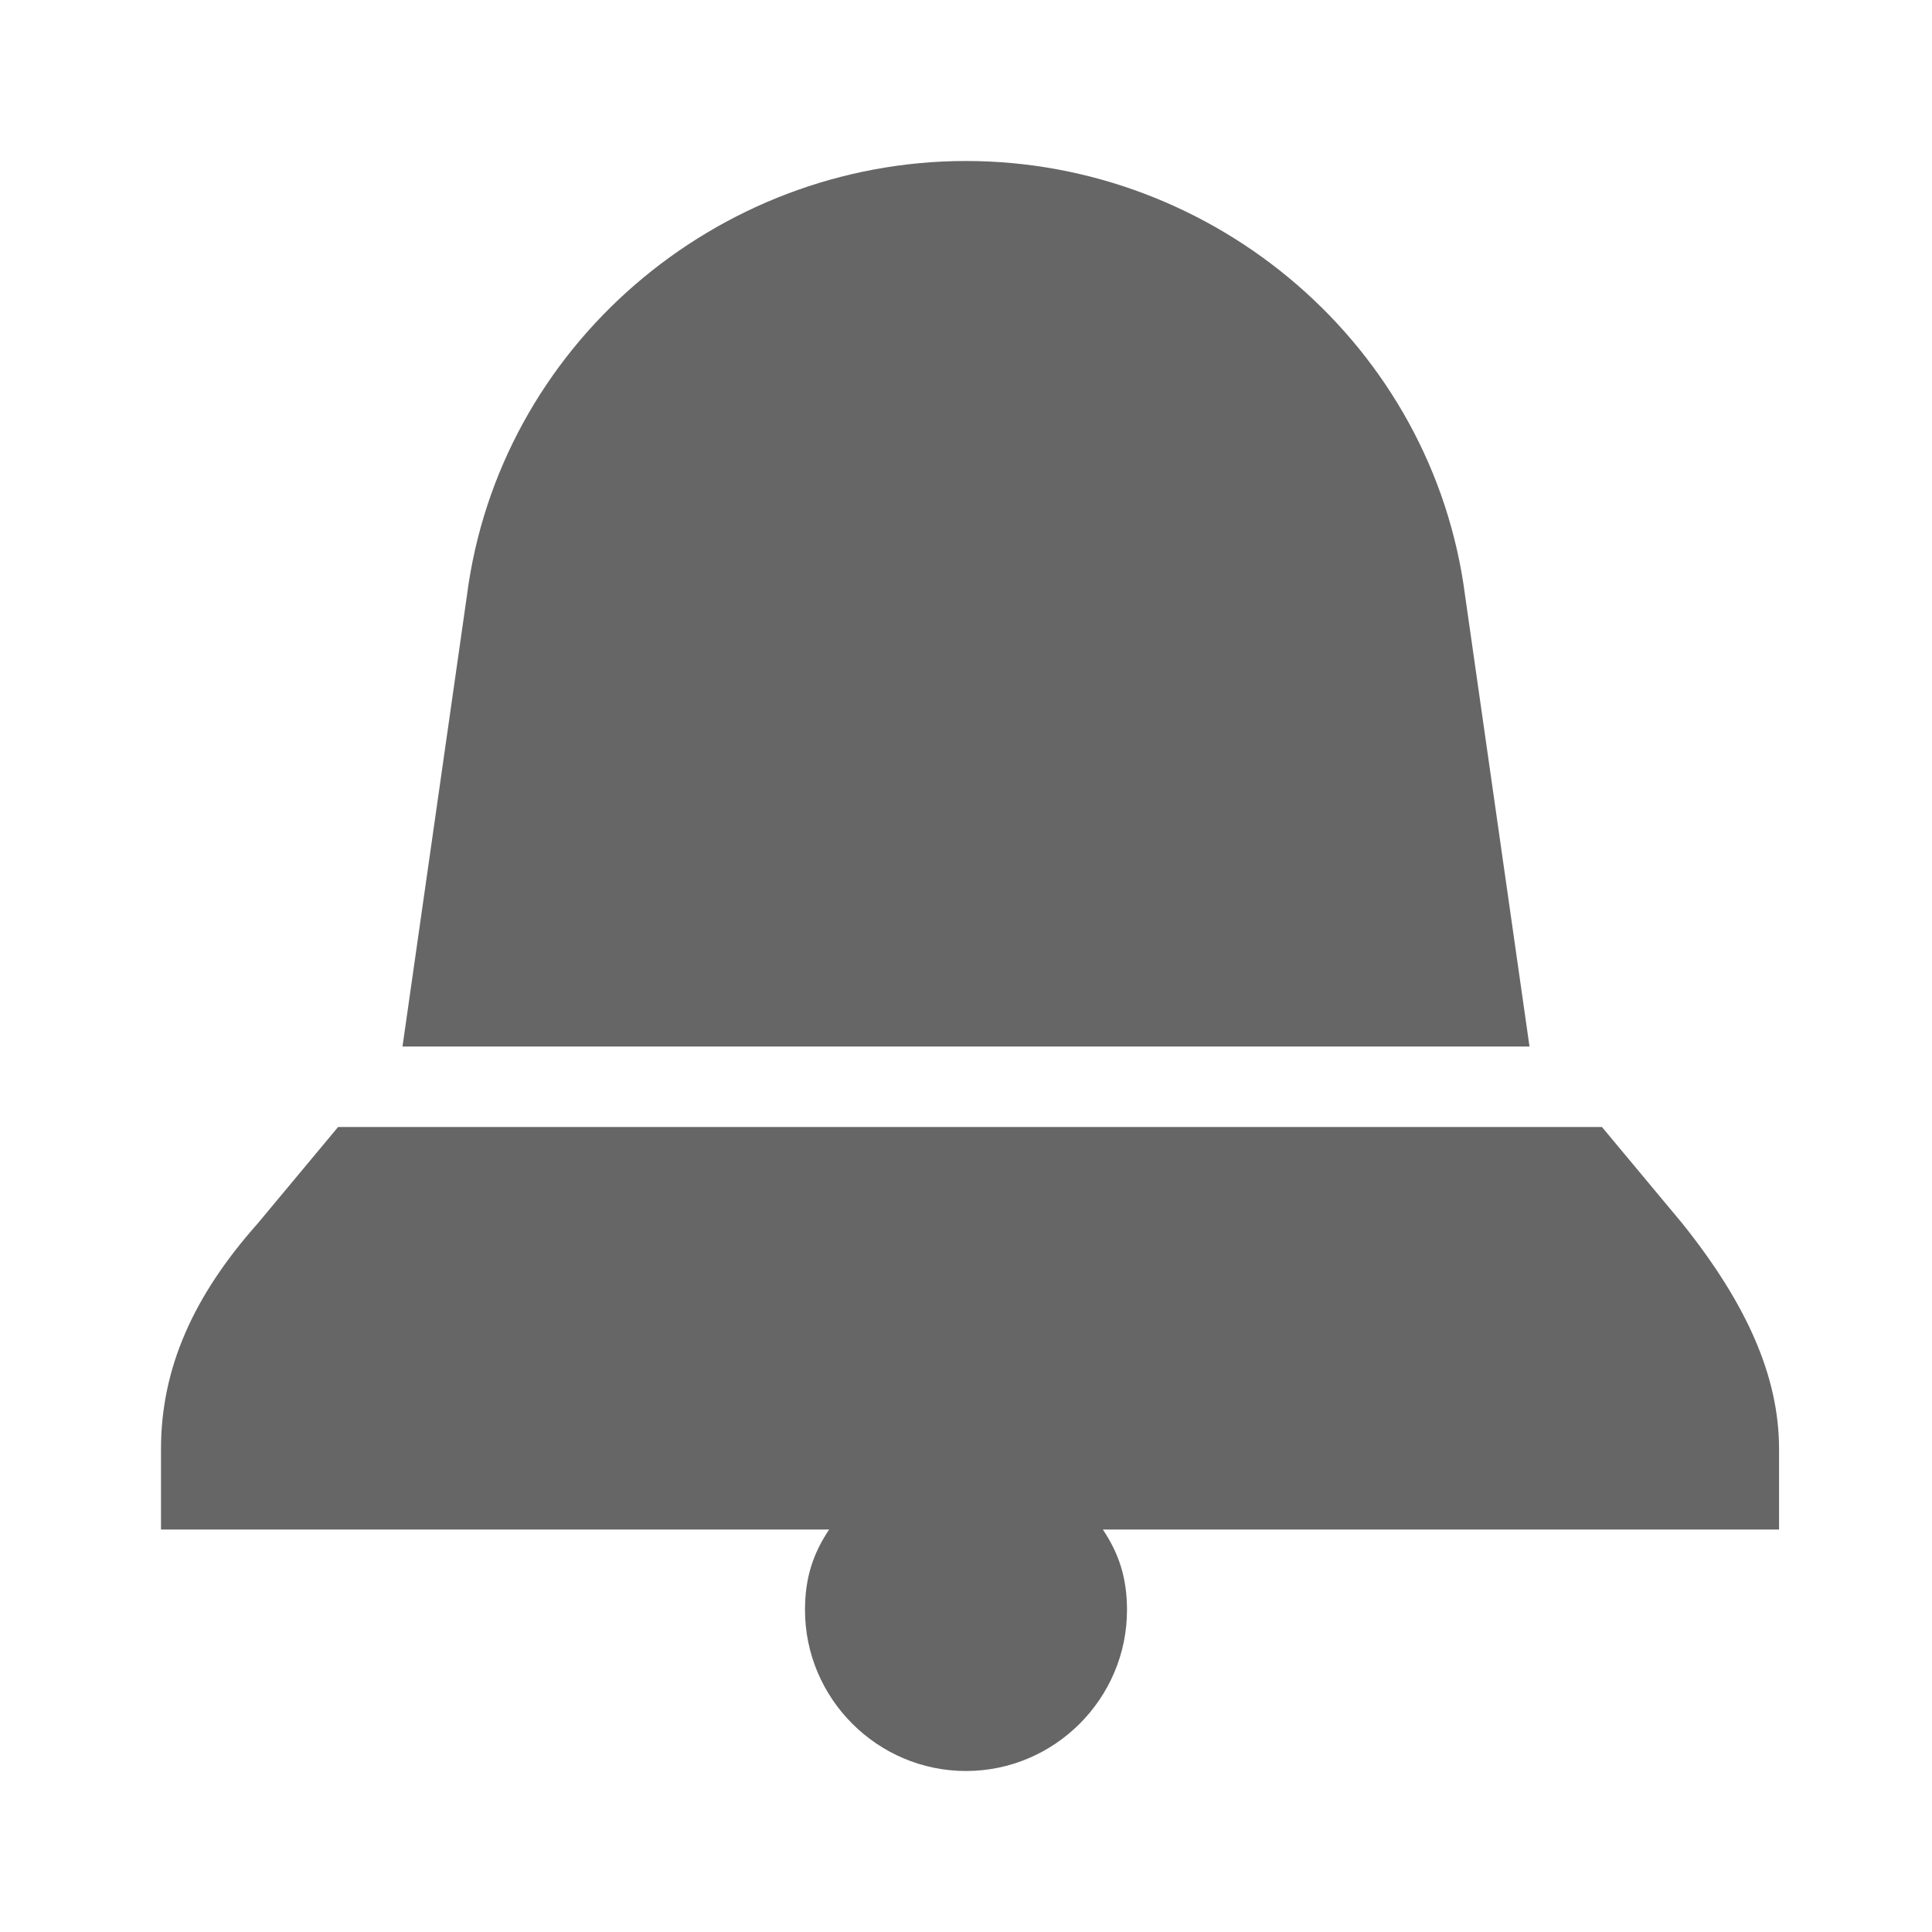
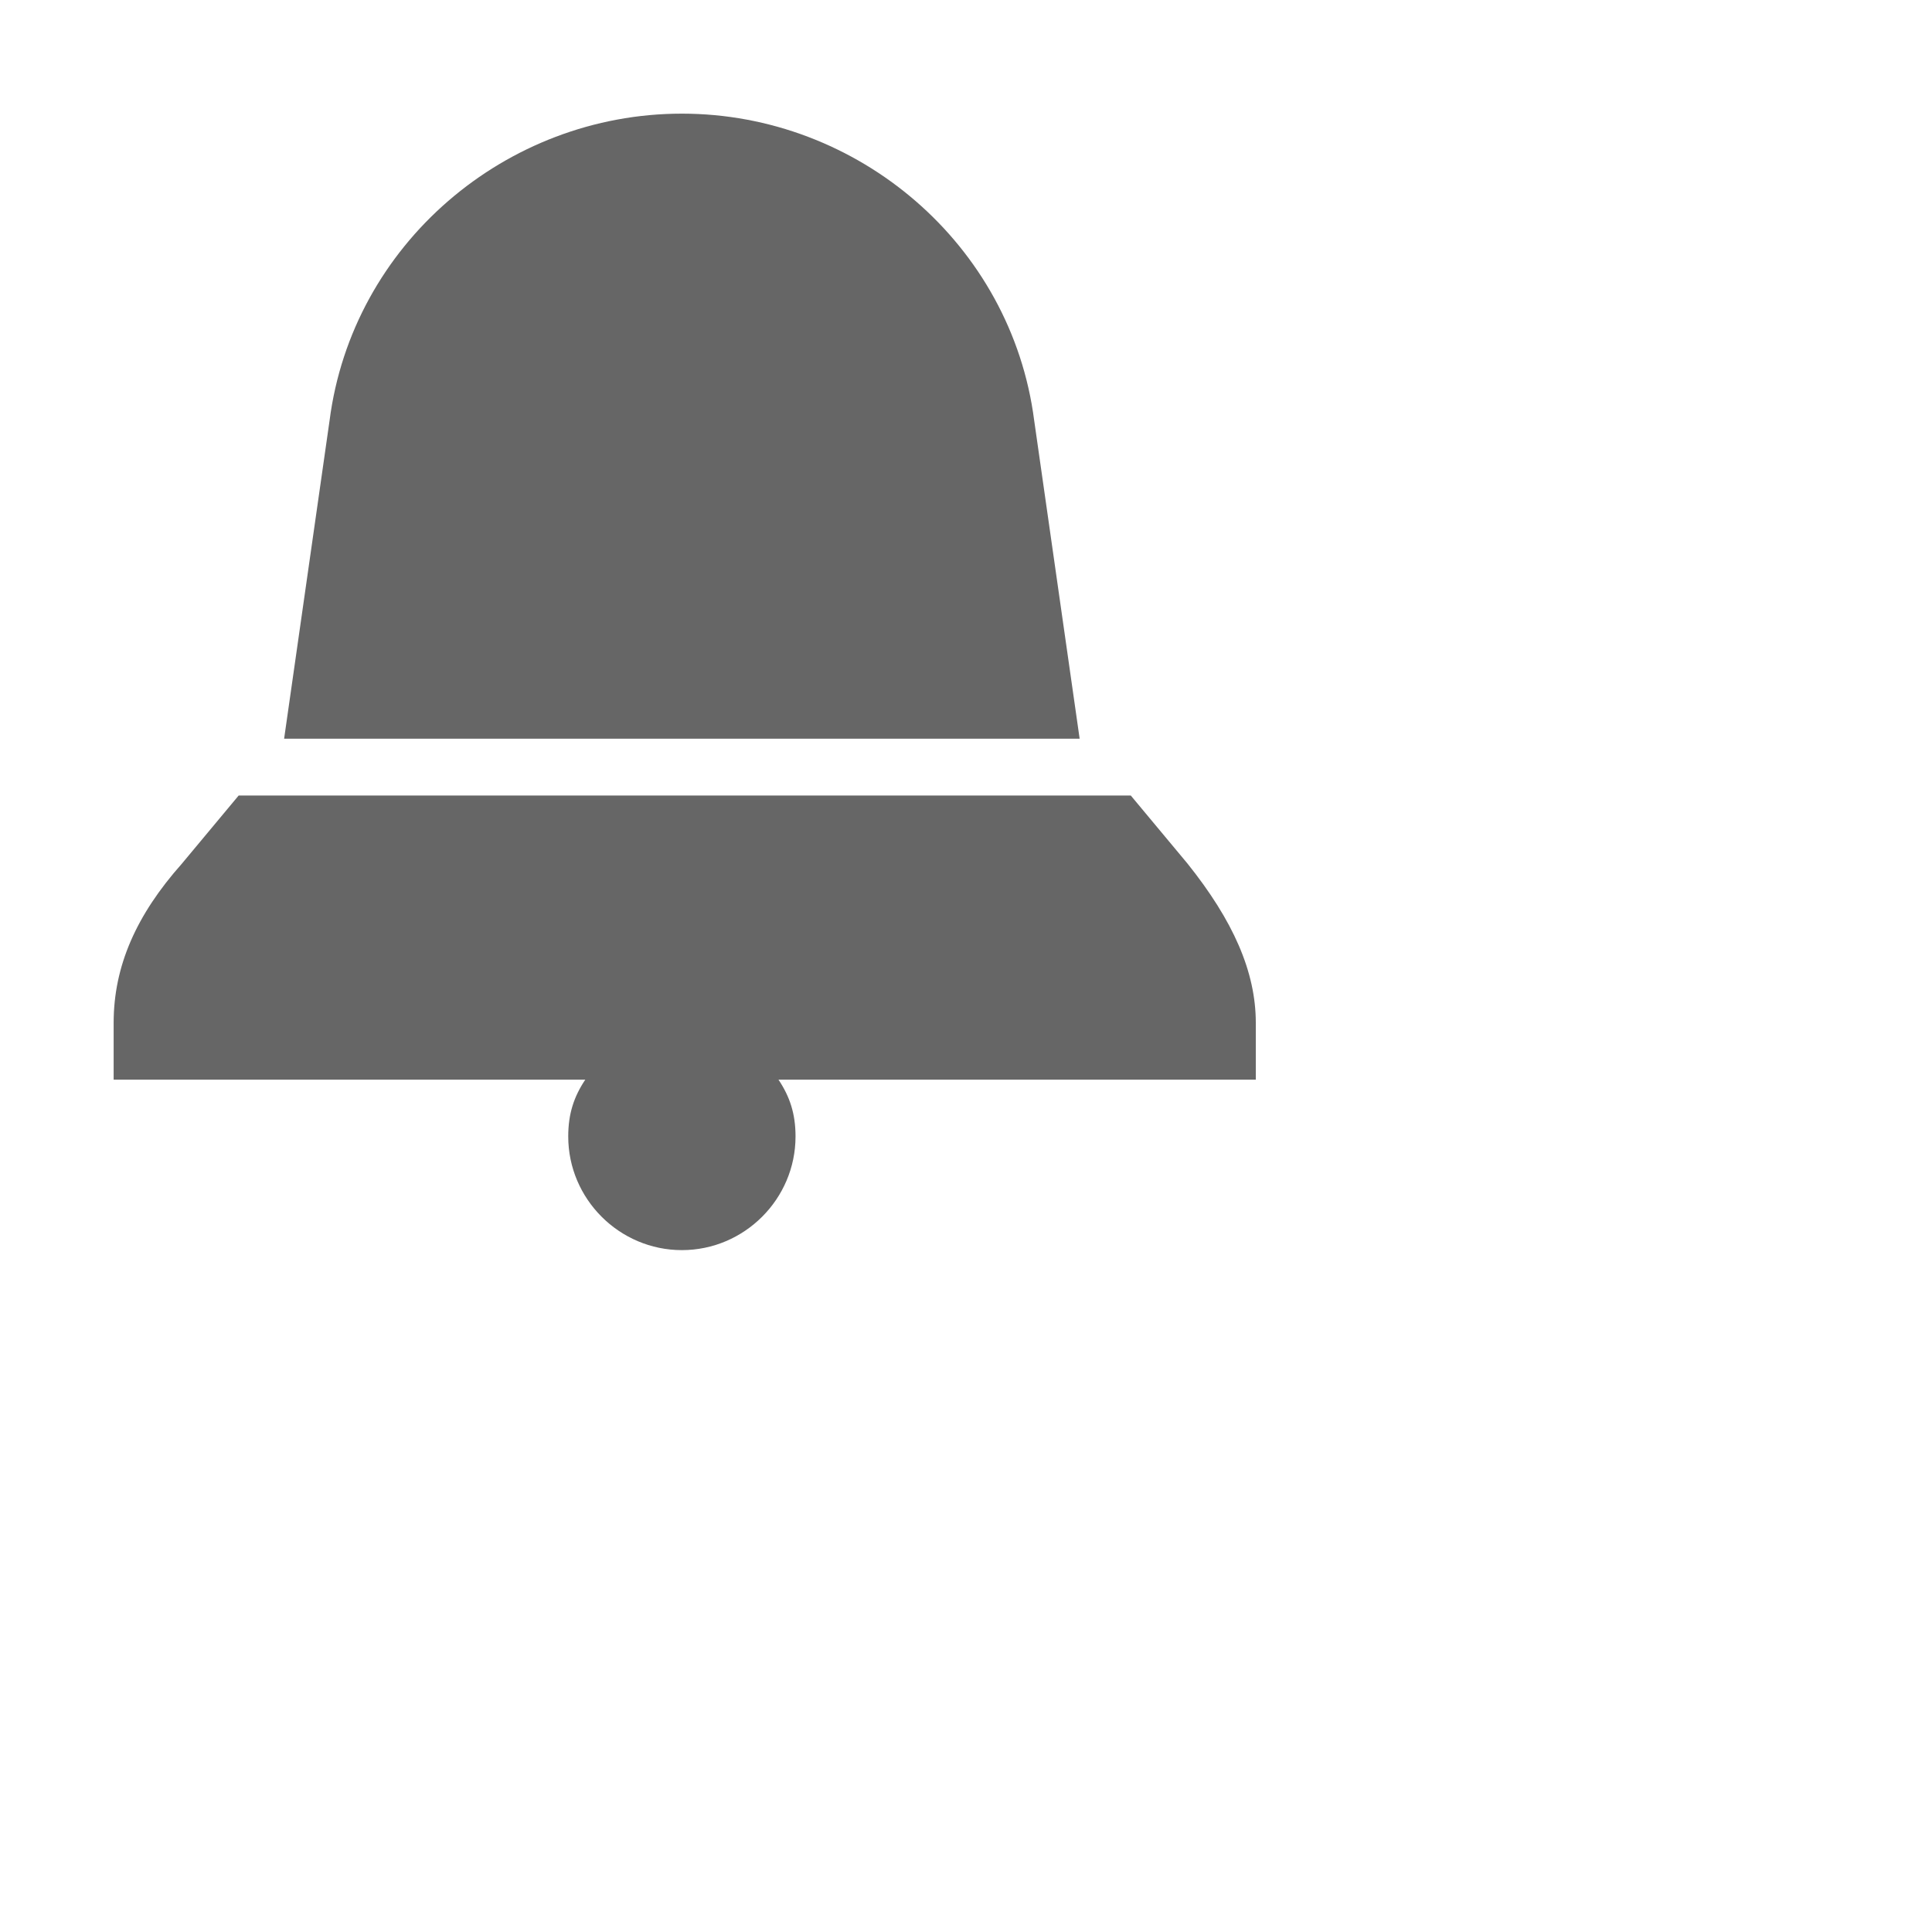
- <svg xmlns="http://www.w3.org/2000/svg" height="24" width="24" fill="rgba(0,0,0,0.6)">
+ <svg xmlns="http://www.w3.org/2000/svg" height="34" width="34" fill="rgba(0,0,0,0.6)">
  <path d="M13.7 19C13.9 19.3 14 19.6 14 20C14 21.1 13.1 22 12 22C10.9 22 10 21.1 10 20C10 19.6 10.1 19.3 10.3 19H2V18C2 17 2.4 16.1 3.2 15.2L4.2 14H19.9L20.9 15.2C21.7 16.2 22.1 17.1 22.1 18V19H13.7ZM18.2 7.4C17.8 4.3 15.1 2 12 2C8.9 2 6.2 4.3 5.8 7.4L5 13H19L18.2 7.4Z" />
</svg>
